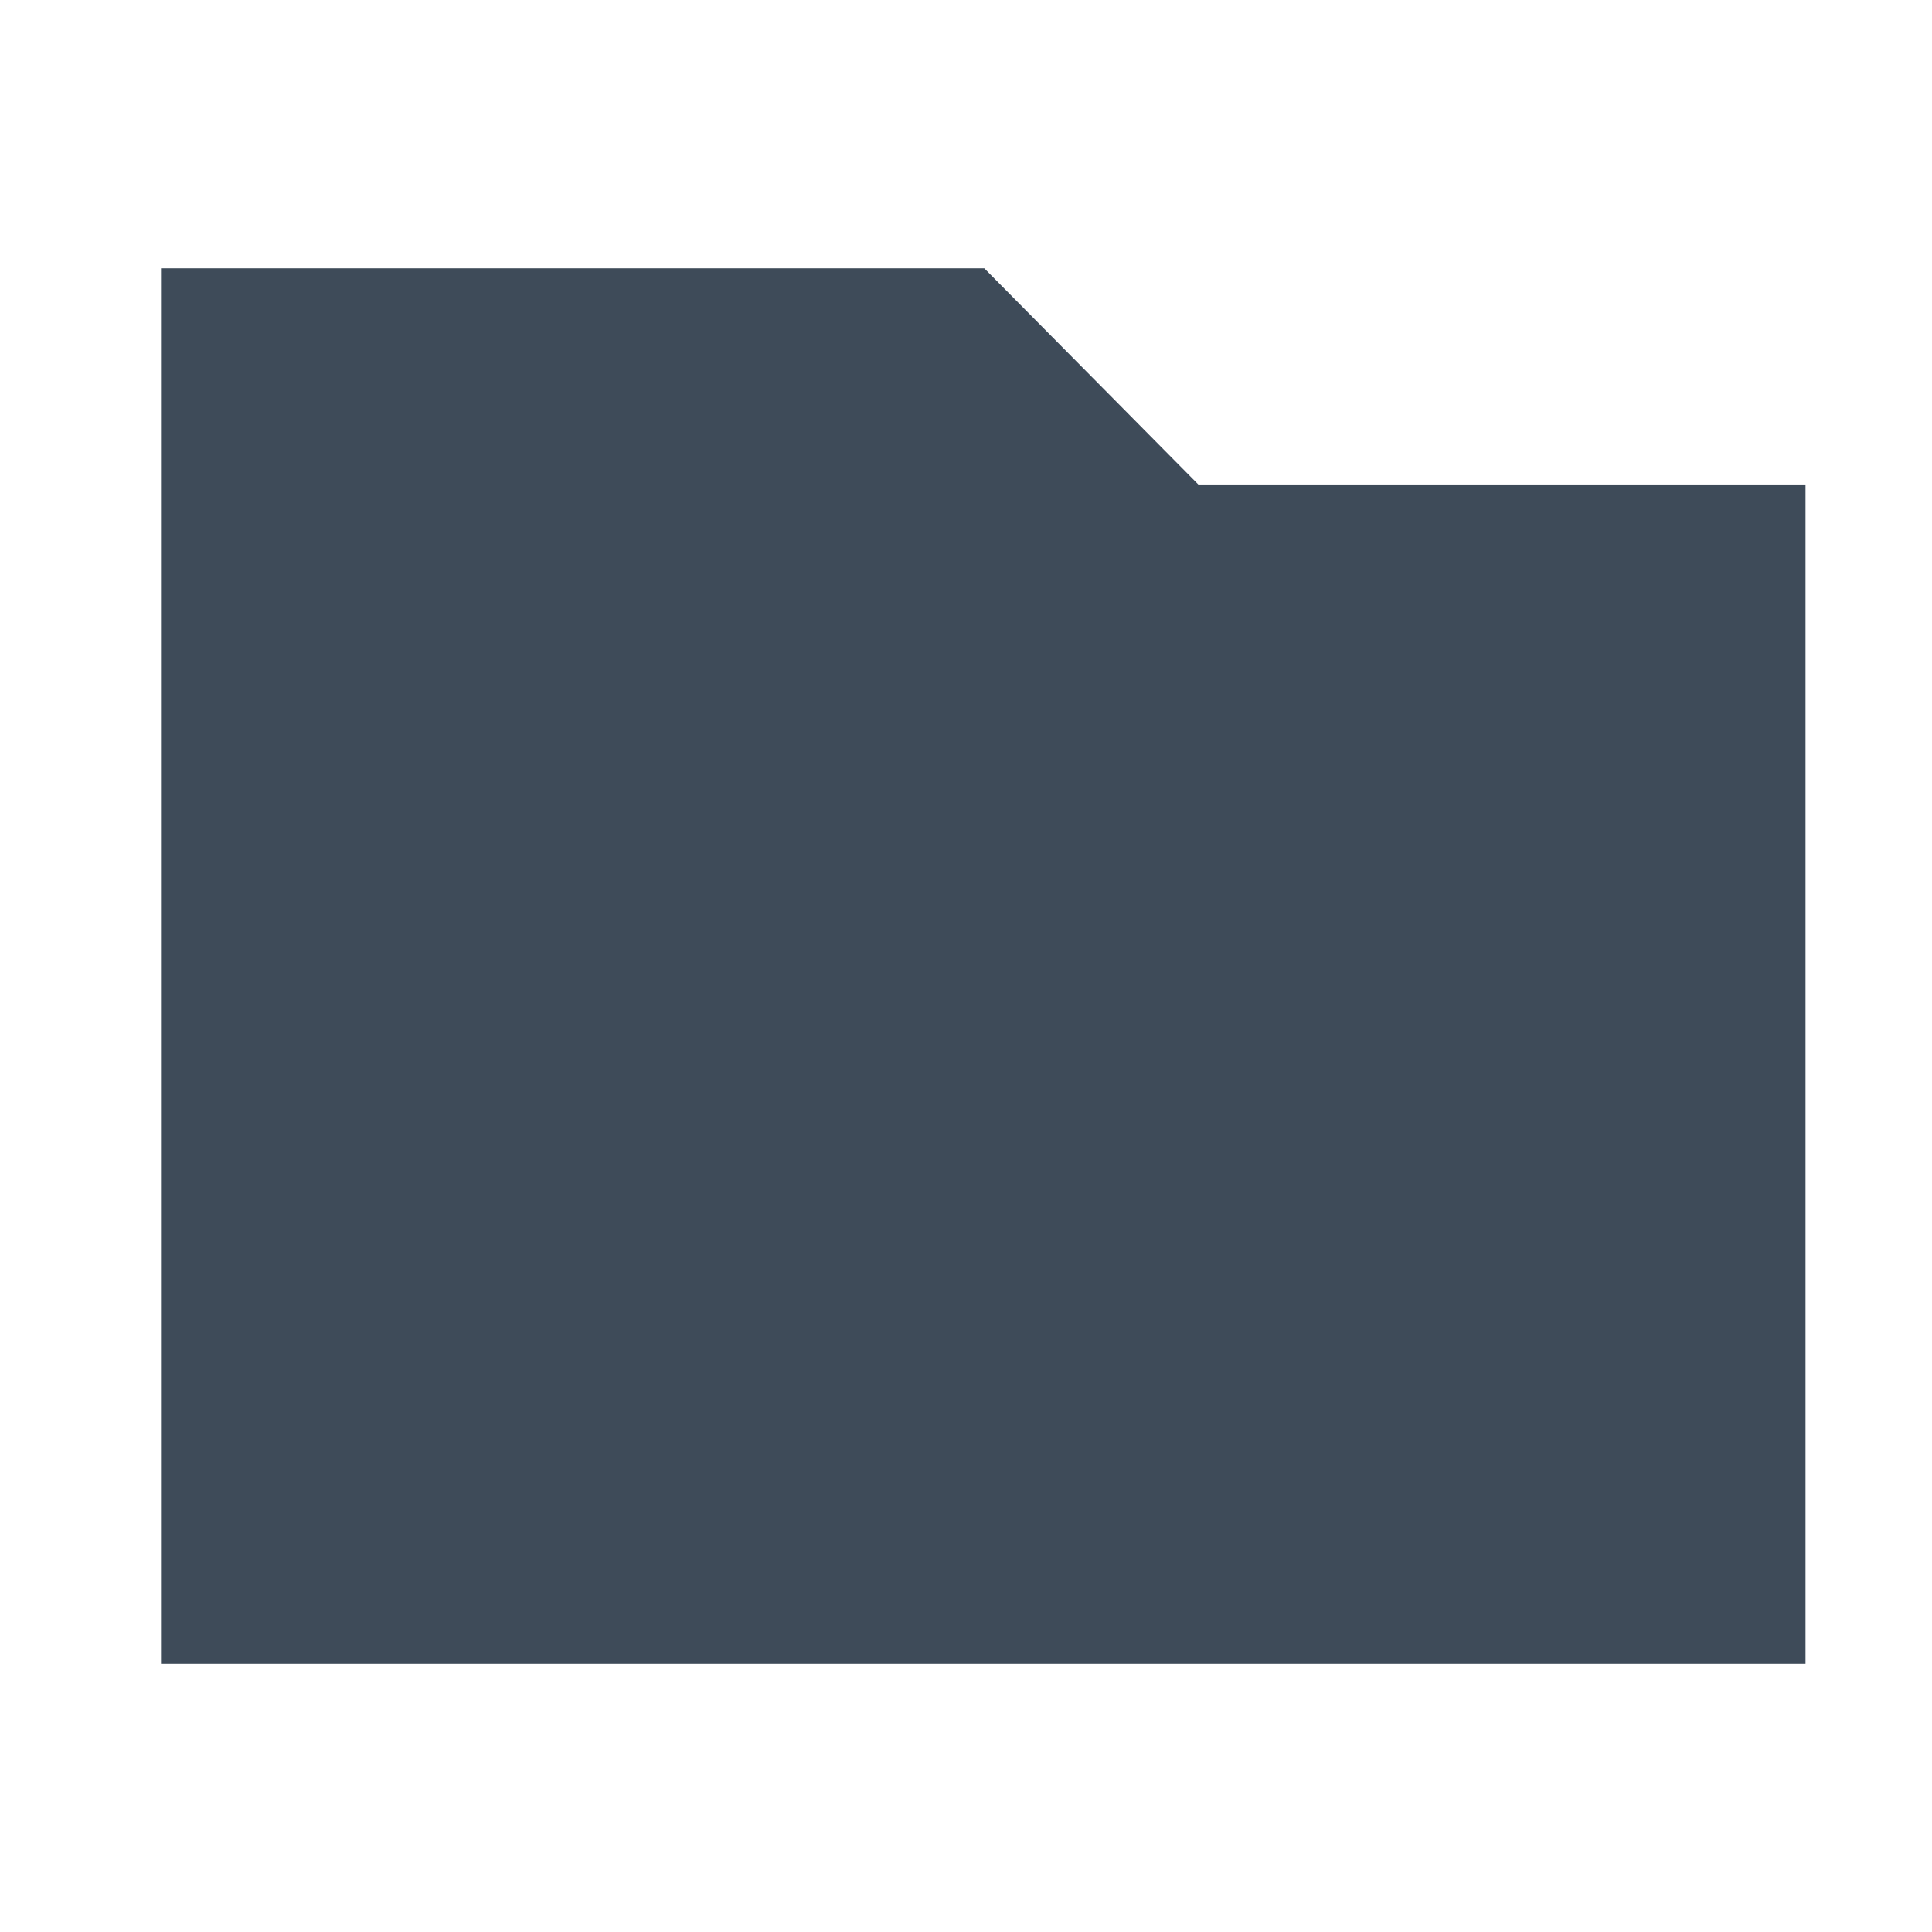
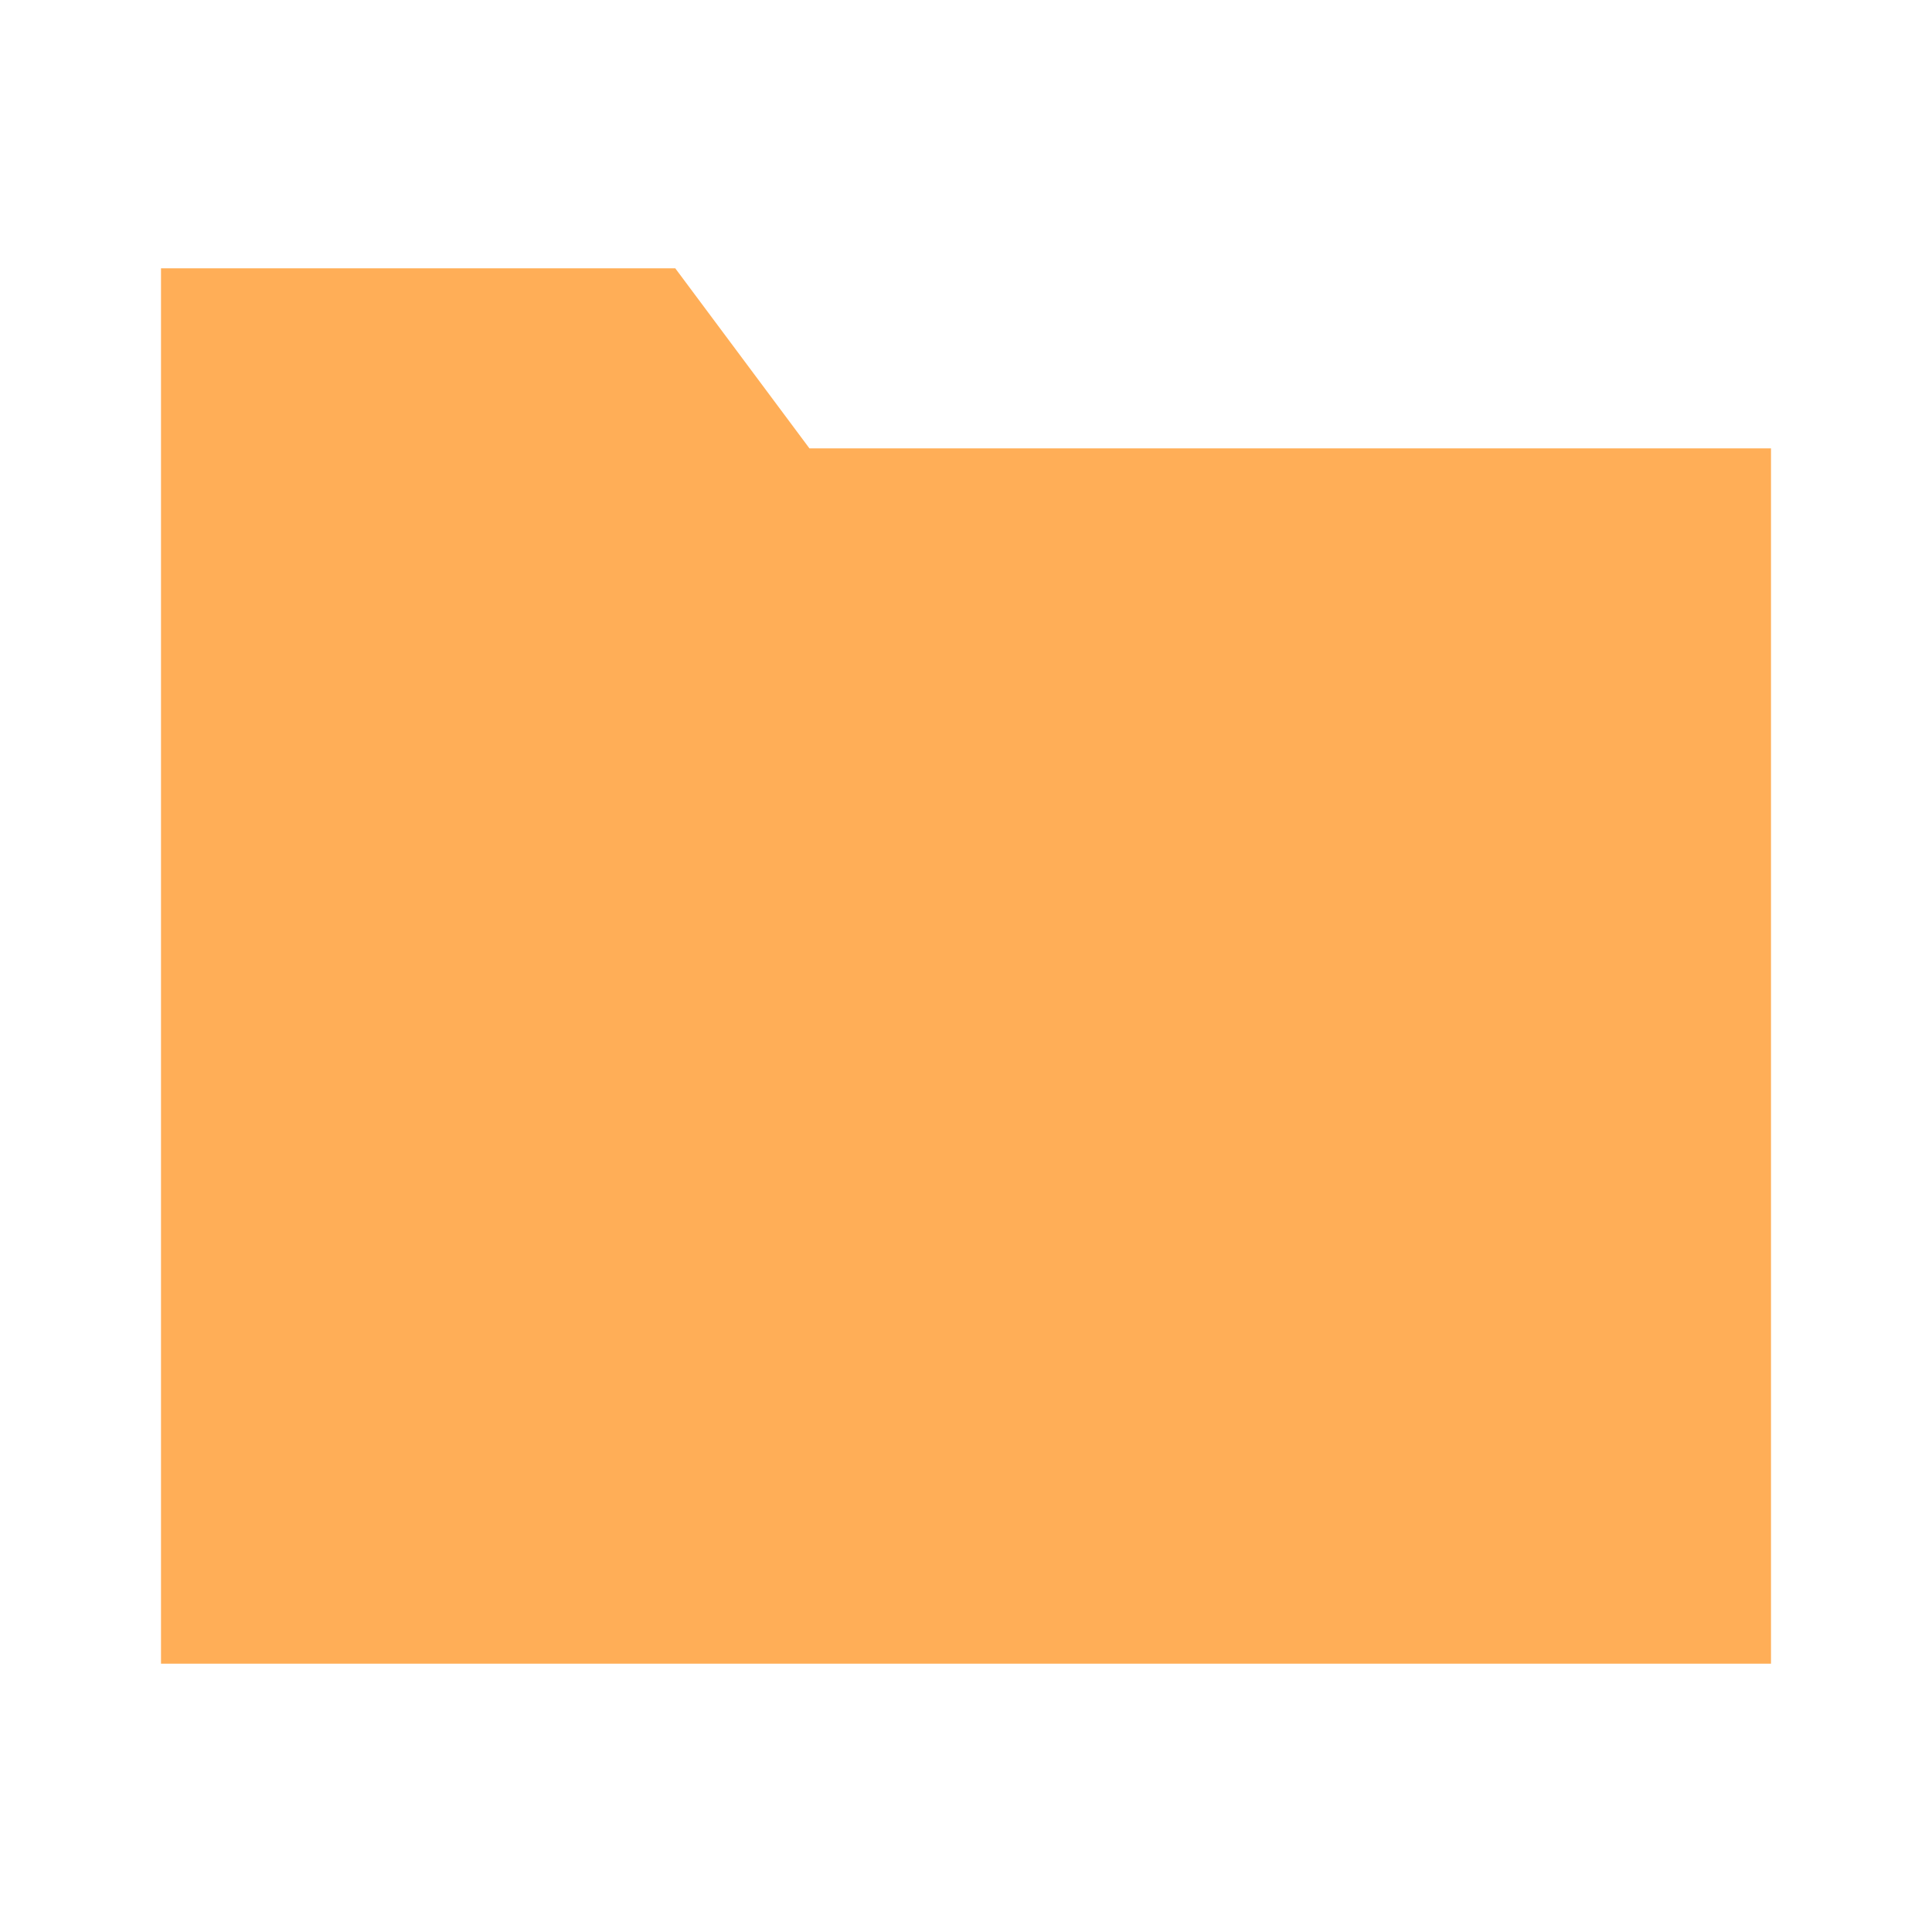
<svg xmlns="http://www.w3.org/2000/svg" width="36px" height="36px" viewBox="0 0 36 36" version="1.1">
  <defs />
  <g id="Page-1" stroke="none" stroke-width="1" fill="none" fill-rule="evenodd">
-     <g id="icon-backgrounds" transform="translate(0, -45)" />
-     <polygon id="Shape" fill="#3E4B59" points="3 18 3 5 10.671 5 18.341 5 20.335 7.014 22.329 9.028 27.986 9.028 33.643 9.028 33.643 20.014 33.643 31 18.321 31 3 31" />
+     <g id="icon-backgrounds" transform="translate(0, -129)" />
+     <polygon id="Shape" fill="#FFAE57" points="3 5 12.583 5 15.083 8.355 33 8.355 33 31 3 31" />
  </g>
</svg>
